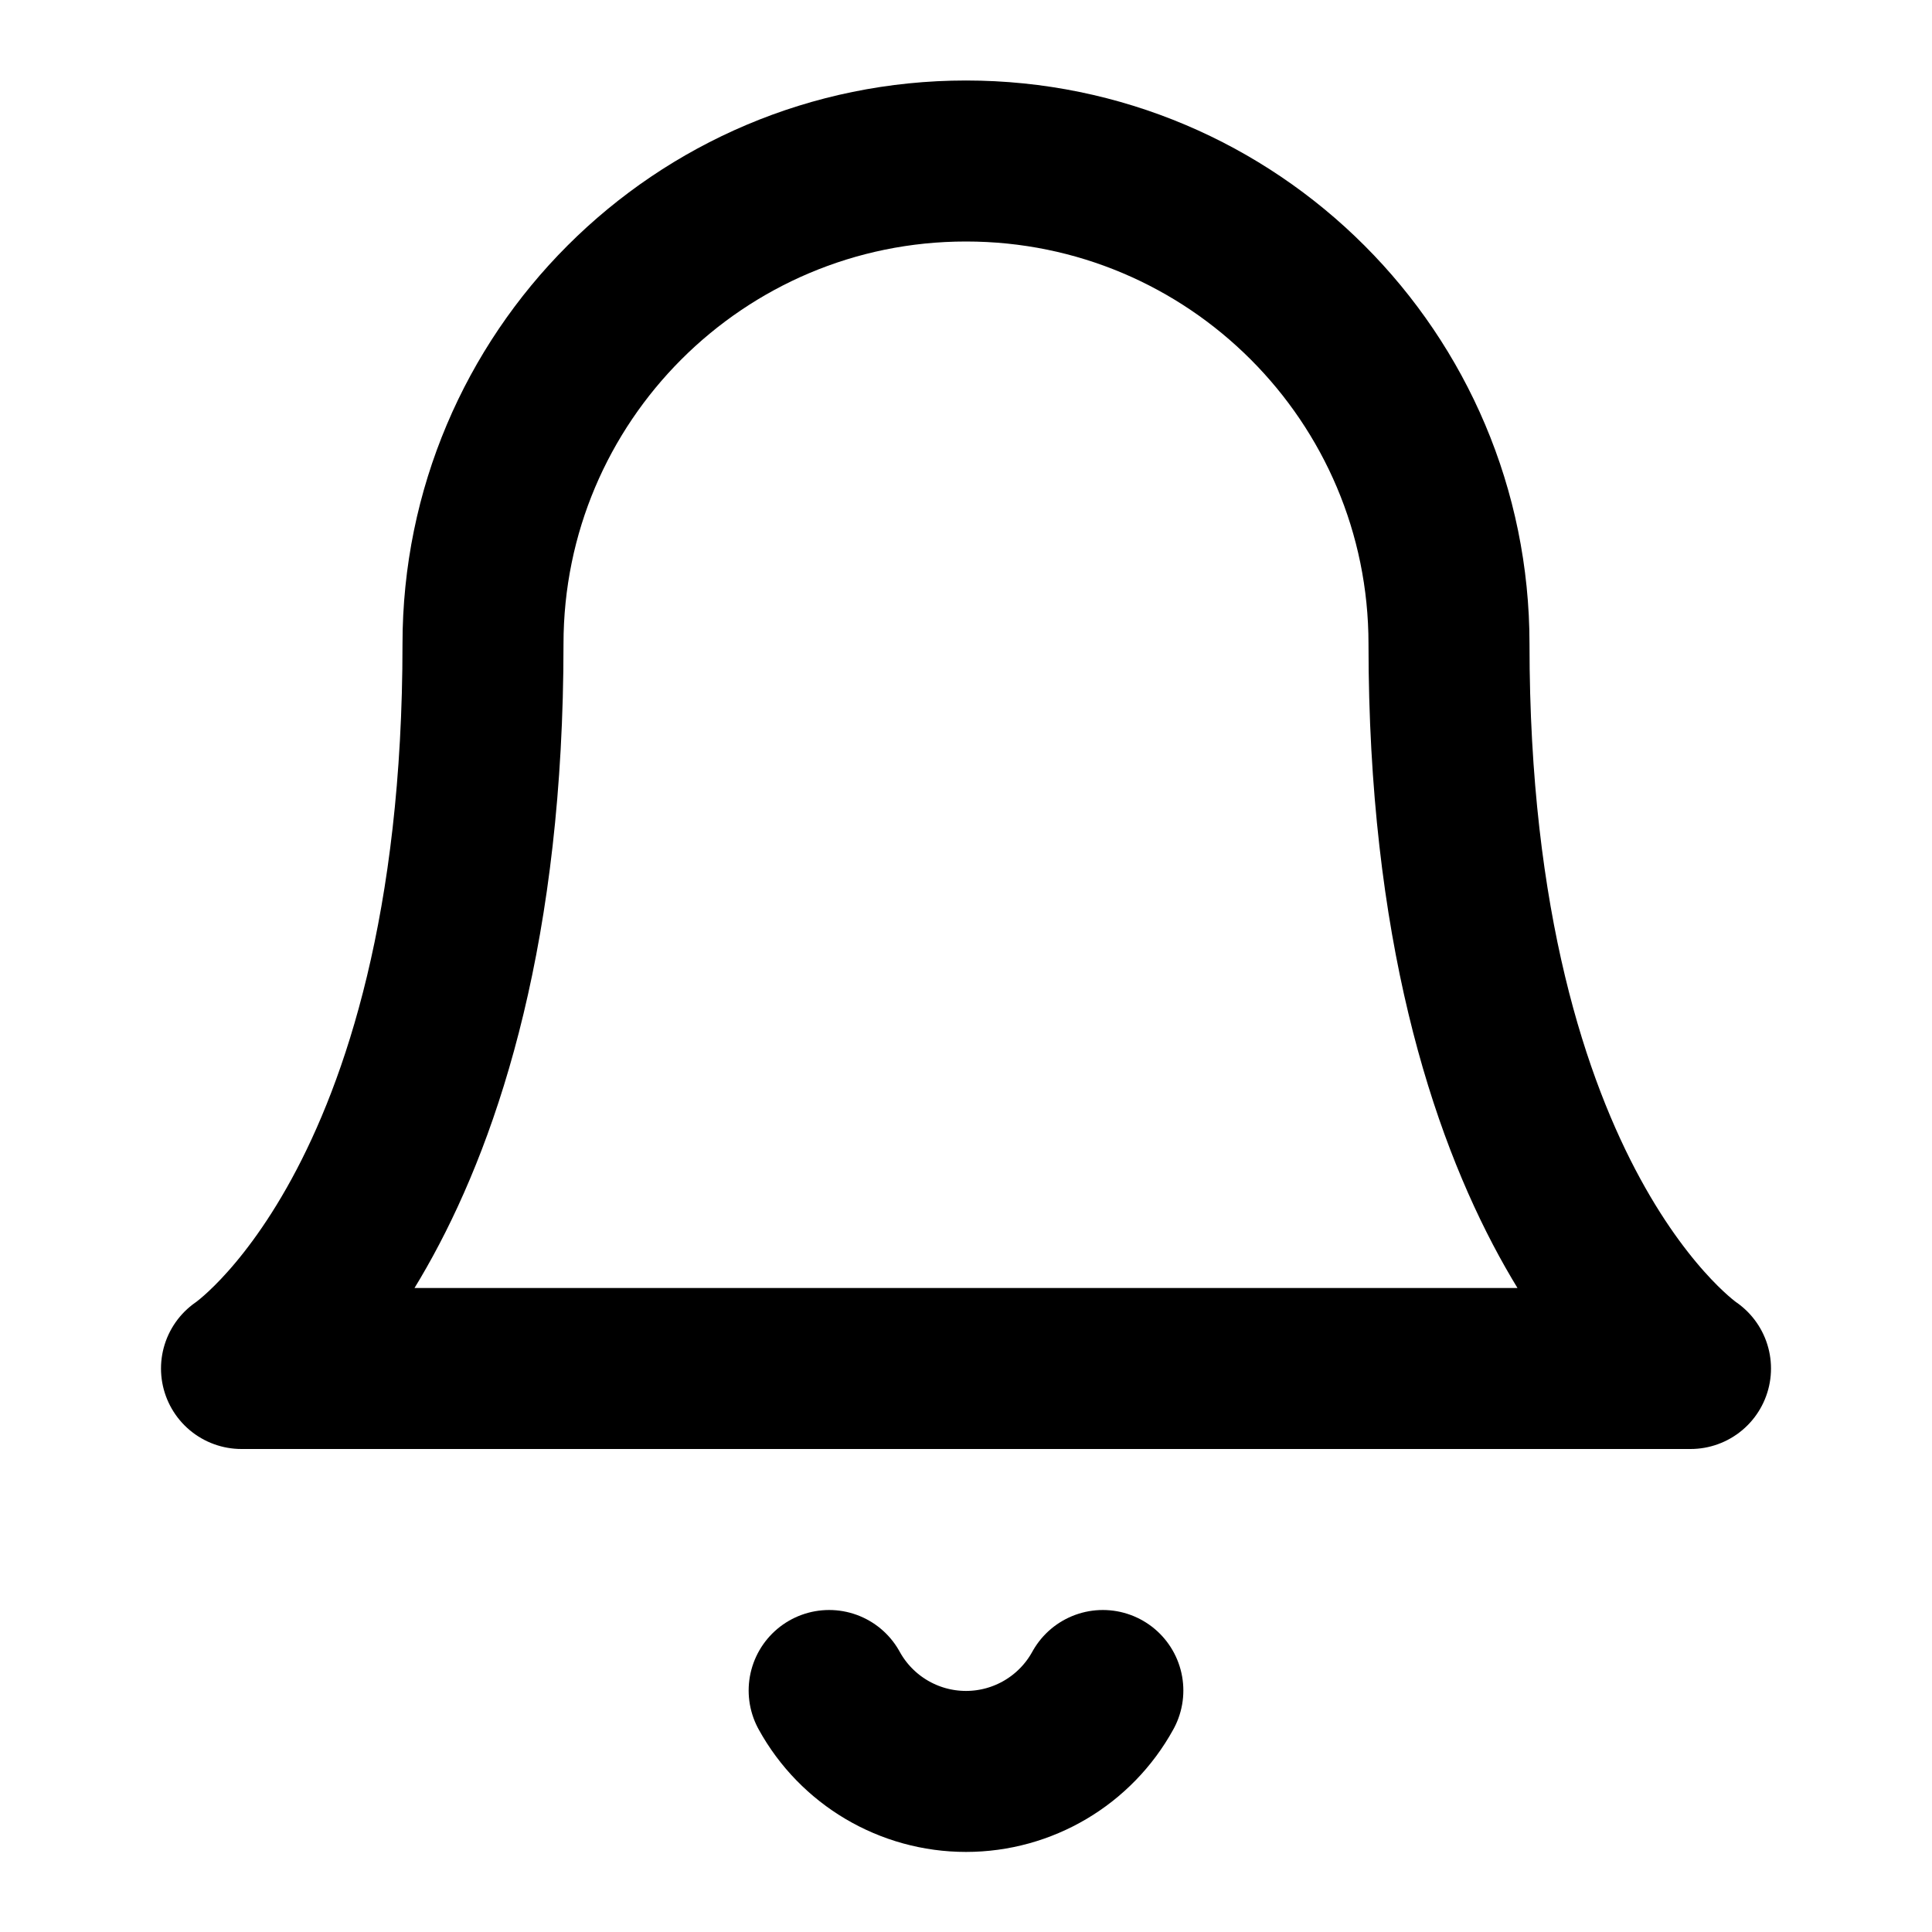
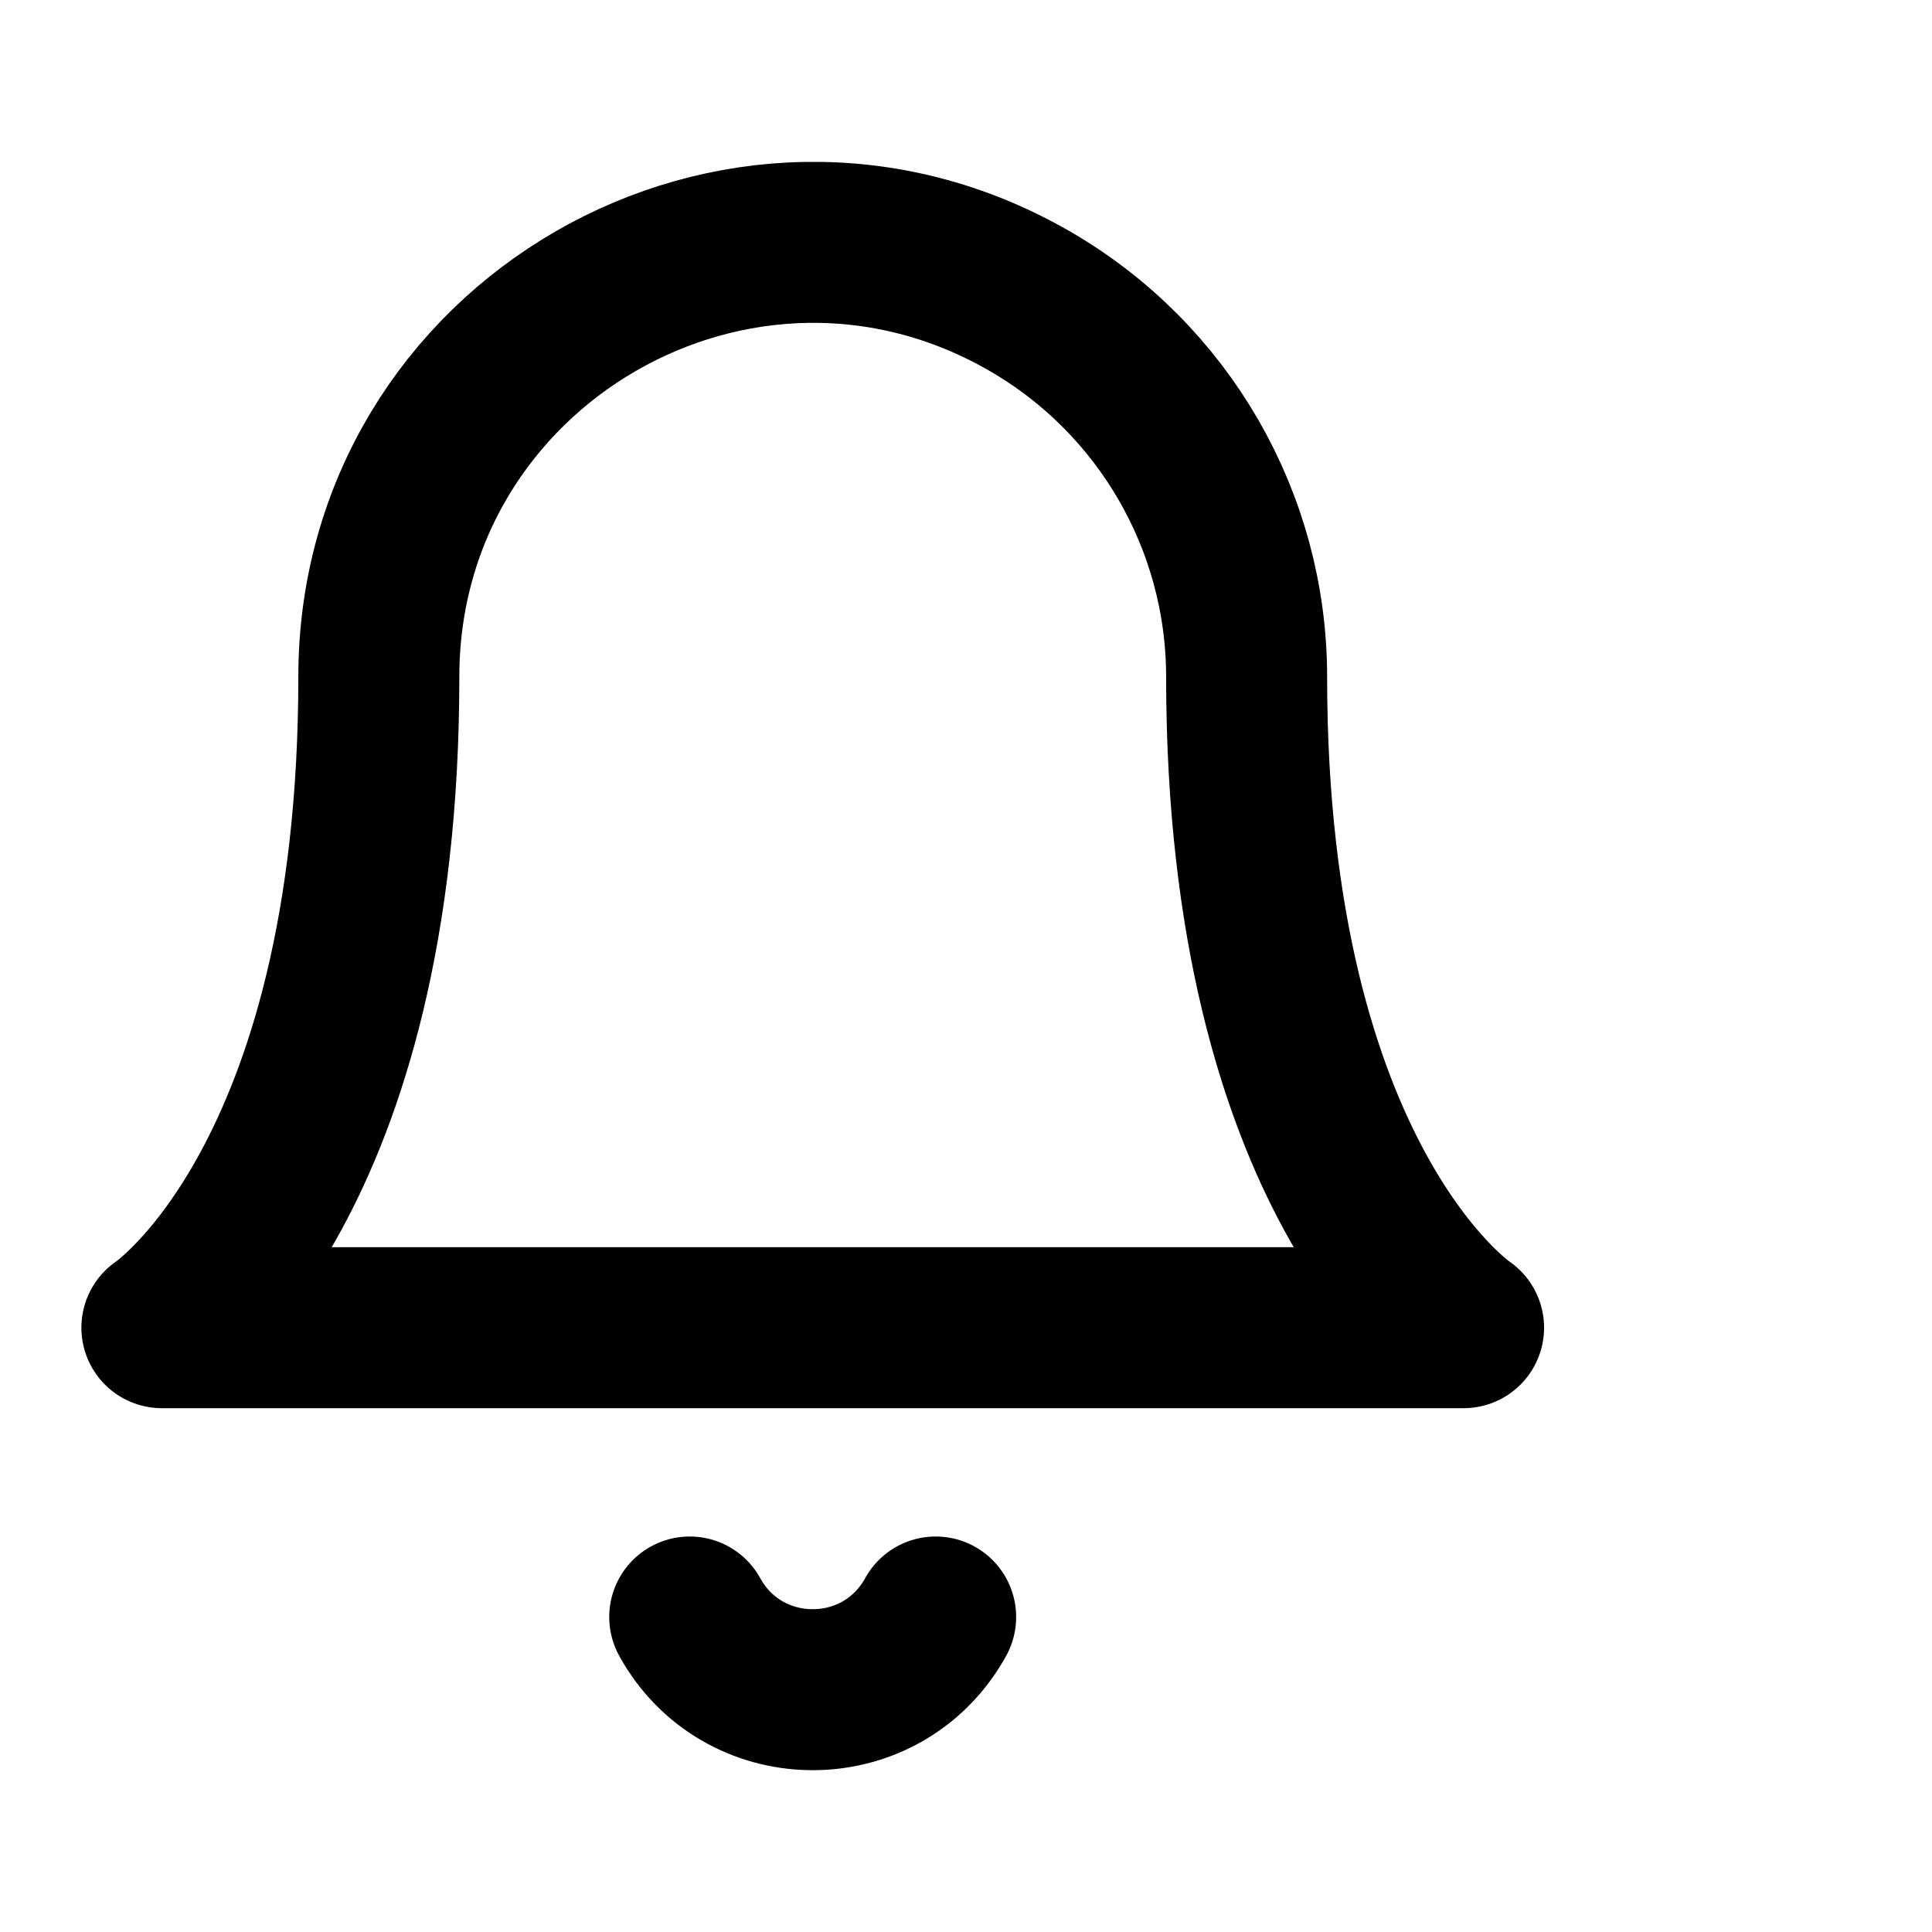
<svg xmlns="http://www.w3.org/2000/svg" width="24" height="24" viewBox="0 0 24 24" fill="none" stroke="currentColor" stroke-width="2" stroke-linecap="round" stroke-linejoin="round" class="lucide lucide-bell">
-   <path d="M6 8a6 6 0 0 1 12 0c0 7 3 9 3 9H3s3-2 3-9" />
-   <path d="M10.3 21a1.94 1.94 0 0 0 3.4 0" />
+   <path d="M 4.706 8.408 C 4.706 4.259 9.198 1.666 12.792 3.741 C 14.459 4.704 15.486 6.483 15.486 8.408 C 15.486 14.697 18.181 16.493 18.181 16.493 L 2.011 16.493 C 2.011 16.493 4.706 14.697 4.706 8.408" style="" />
+   <path d="M 8.568 20.087 C 9.215 21.263 10.892 21.297 11.587 20.15 C 11.6 20.13 11.611 20.109 11.623 20.087" style="" />
</svg>
